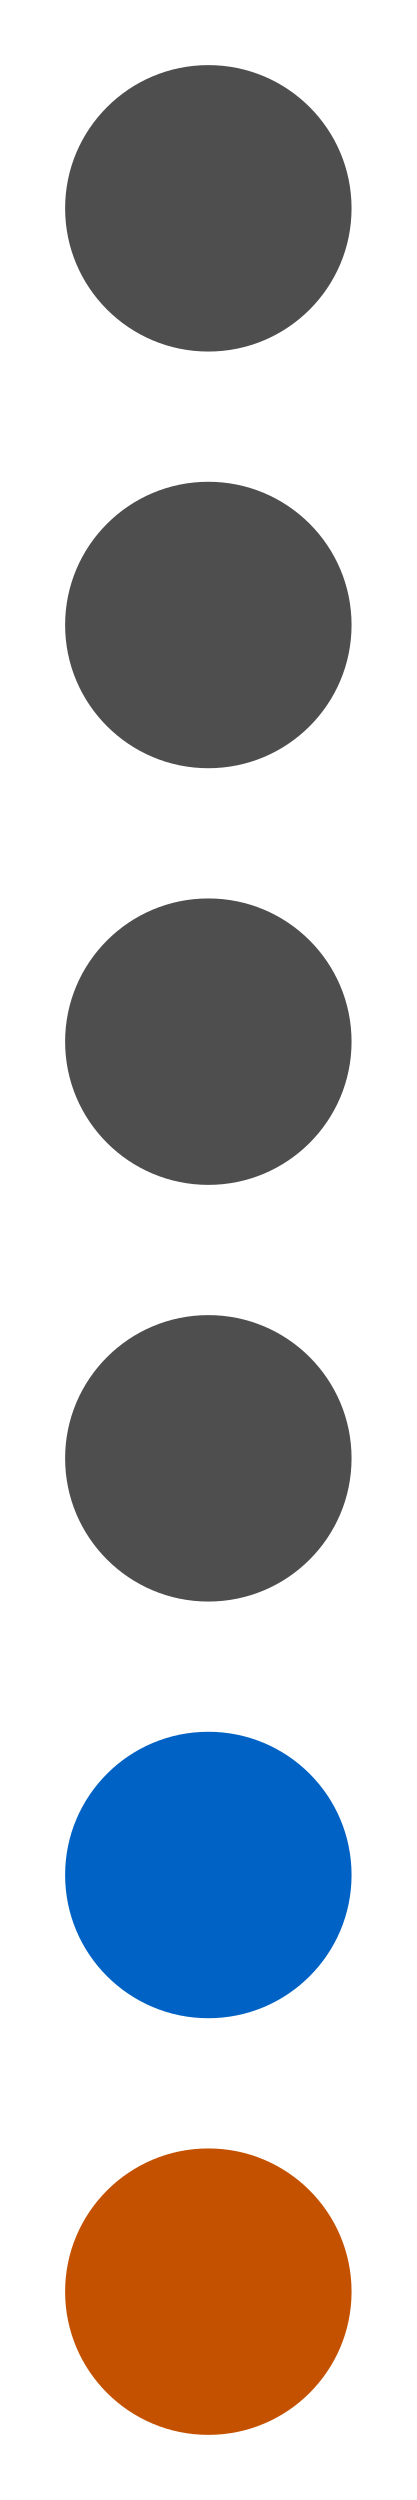
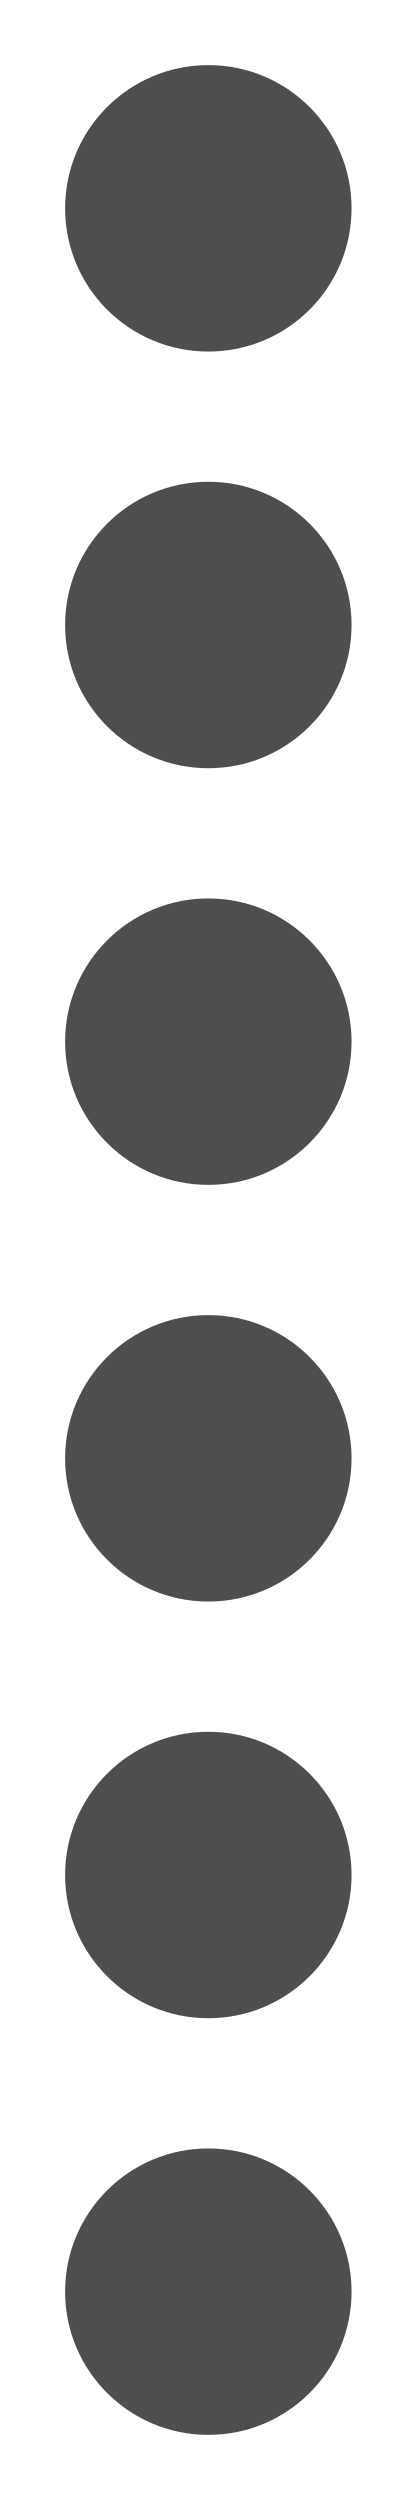
<svg xmlns="http://www.w3.org/2000/svg" width="64" height="384" viewBox="0 0 64 384" role="img" aria-label="Connect Four column 5">
  <rect width="64" height="384" fill="#ffffff00" />
  <circle cx="32" cy="32" r="22" fill="#4e4e4e" />
  <circle cx="32" cy="96" r="22" fill="#4e4e4e" />
  <circle cx="32" cy="160" r="22" fill="#4e4e4e" />
  <circle cx="32" cy="224" r="22" fill="#4e4e4e" />
-   <circle cx="32" cy="288" r="22" fill="#0062c4" />
-   <circle cx="32" cy="352" r="22" fill="#c45100" />
+   <circle cx="32" cy="288" r="22" fill="#4e4e4e" />
+   <circle cx="32" cy="352" r="22" fill="#4e4e4e" />
</svg>
